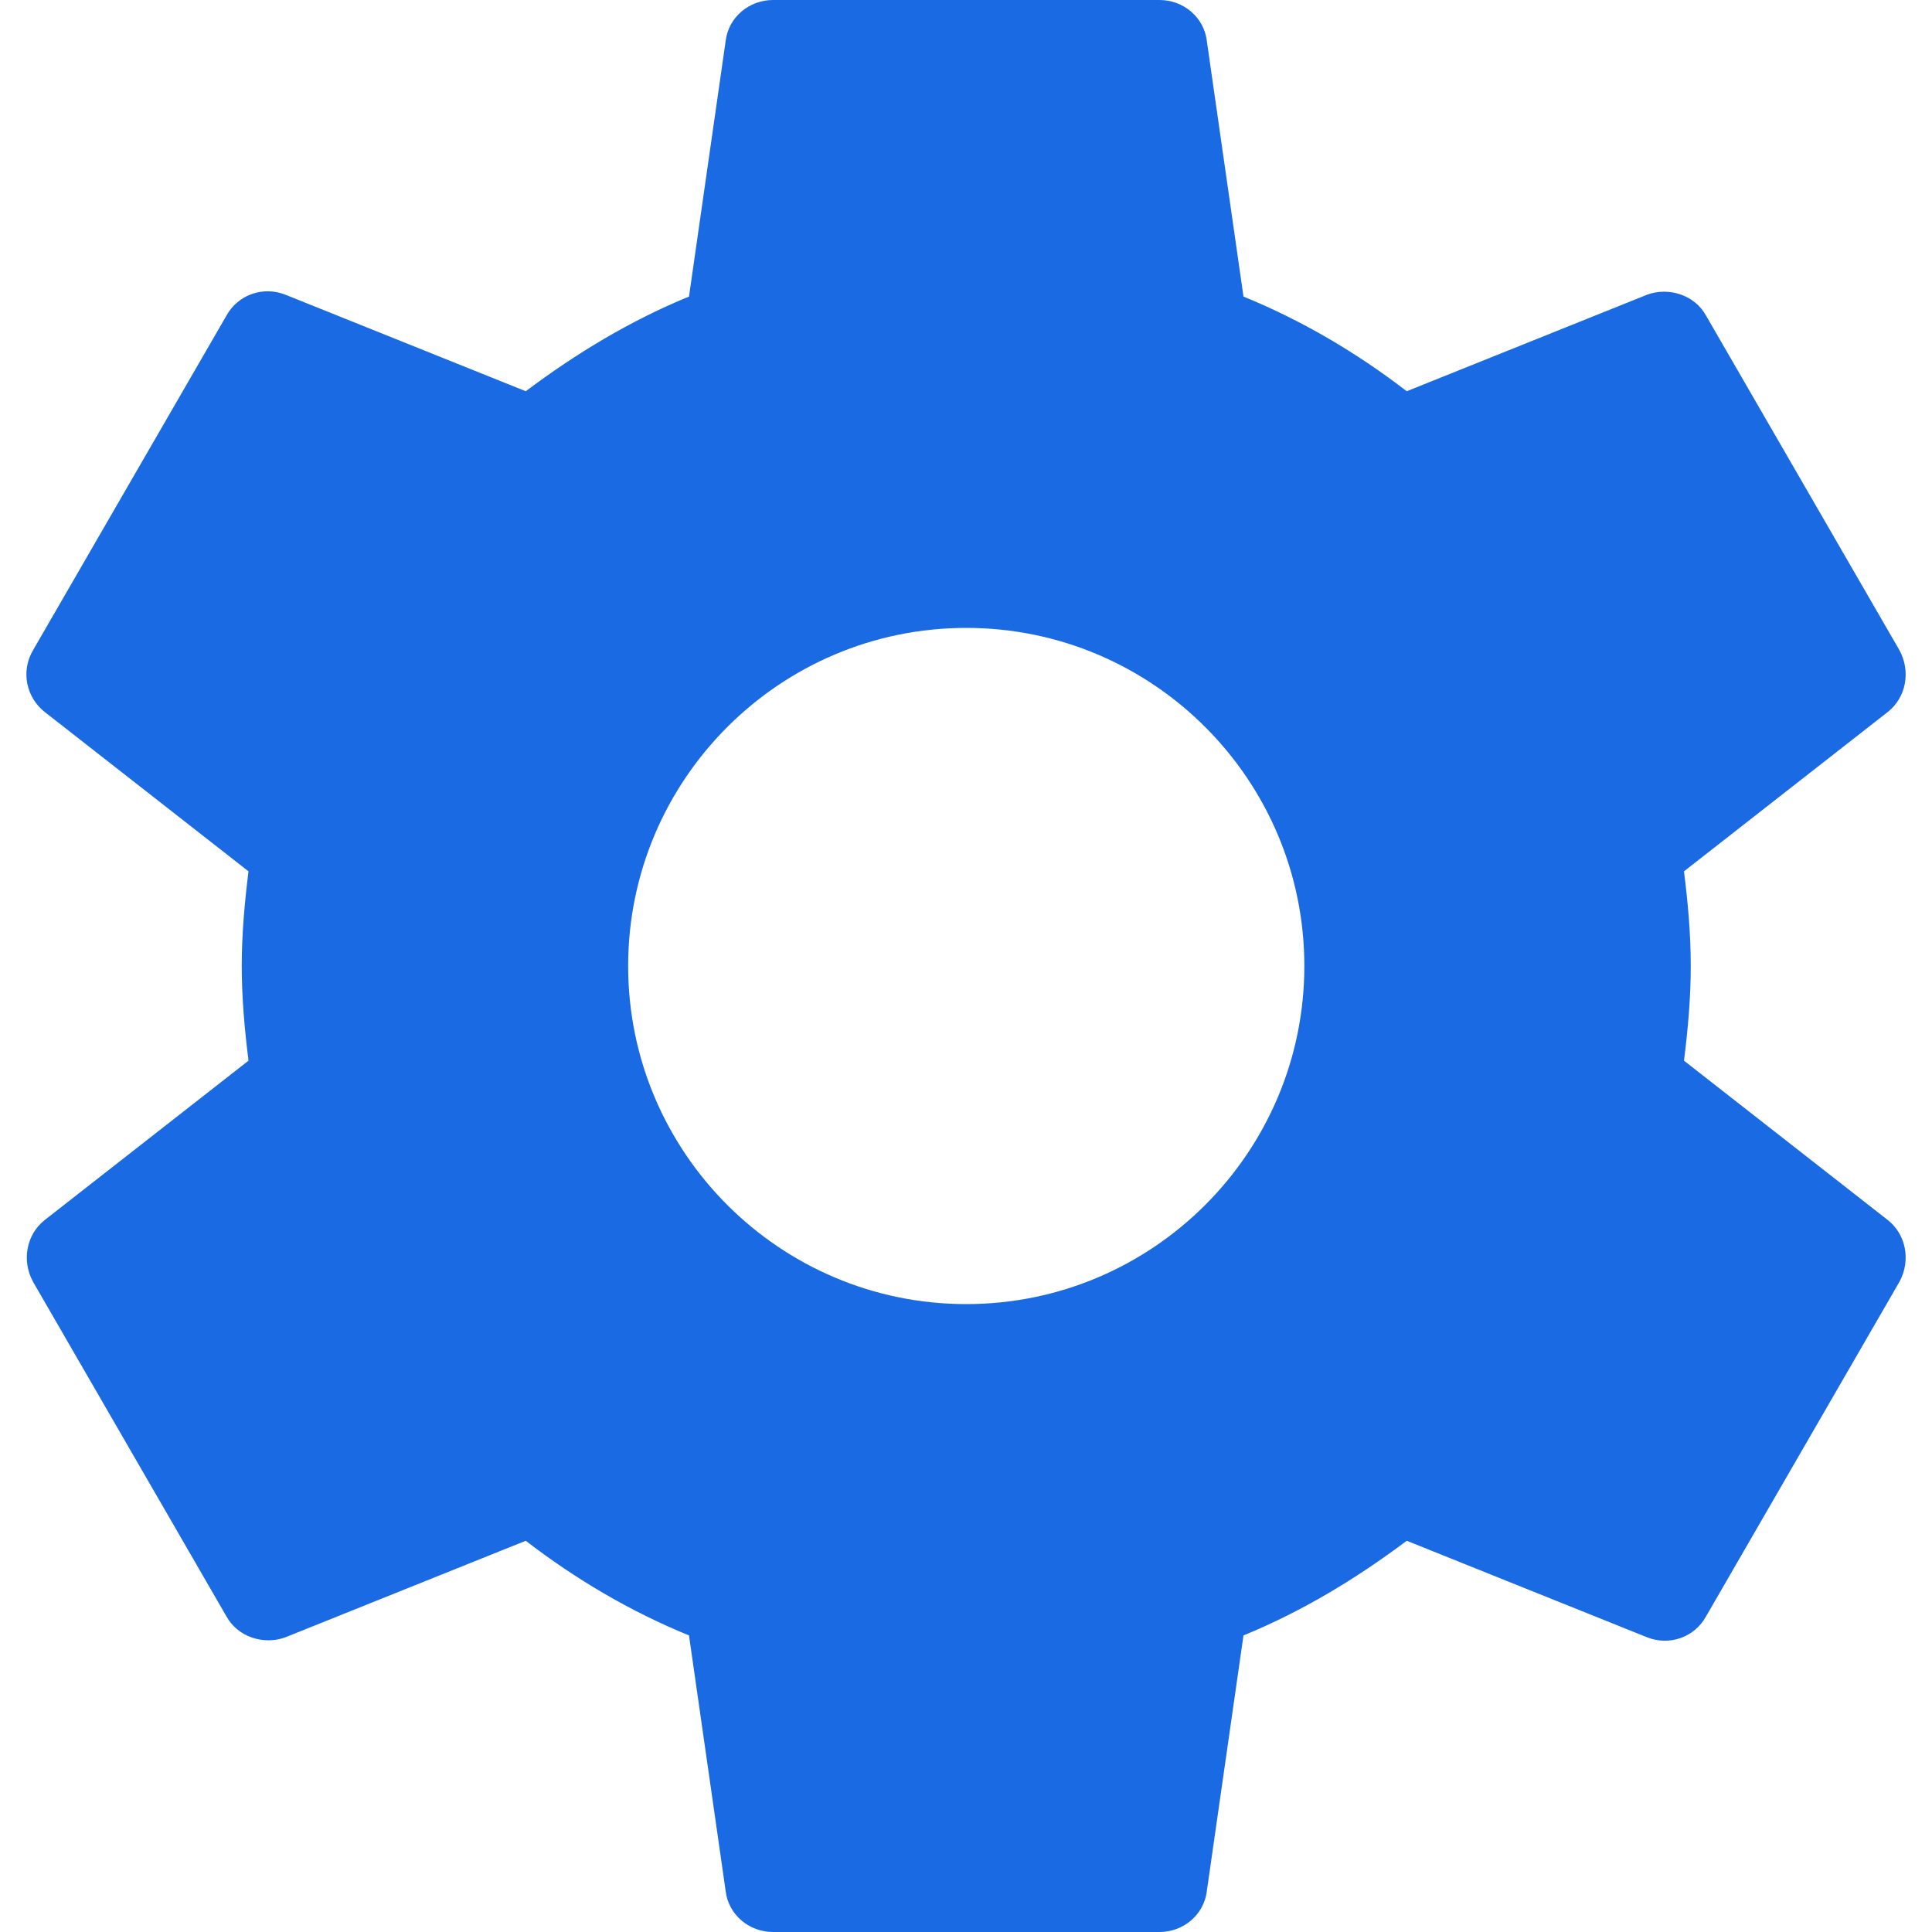
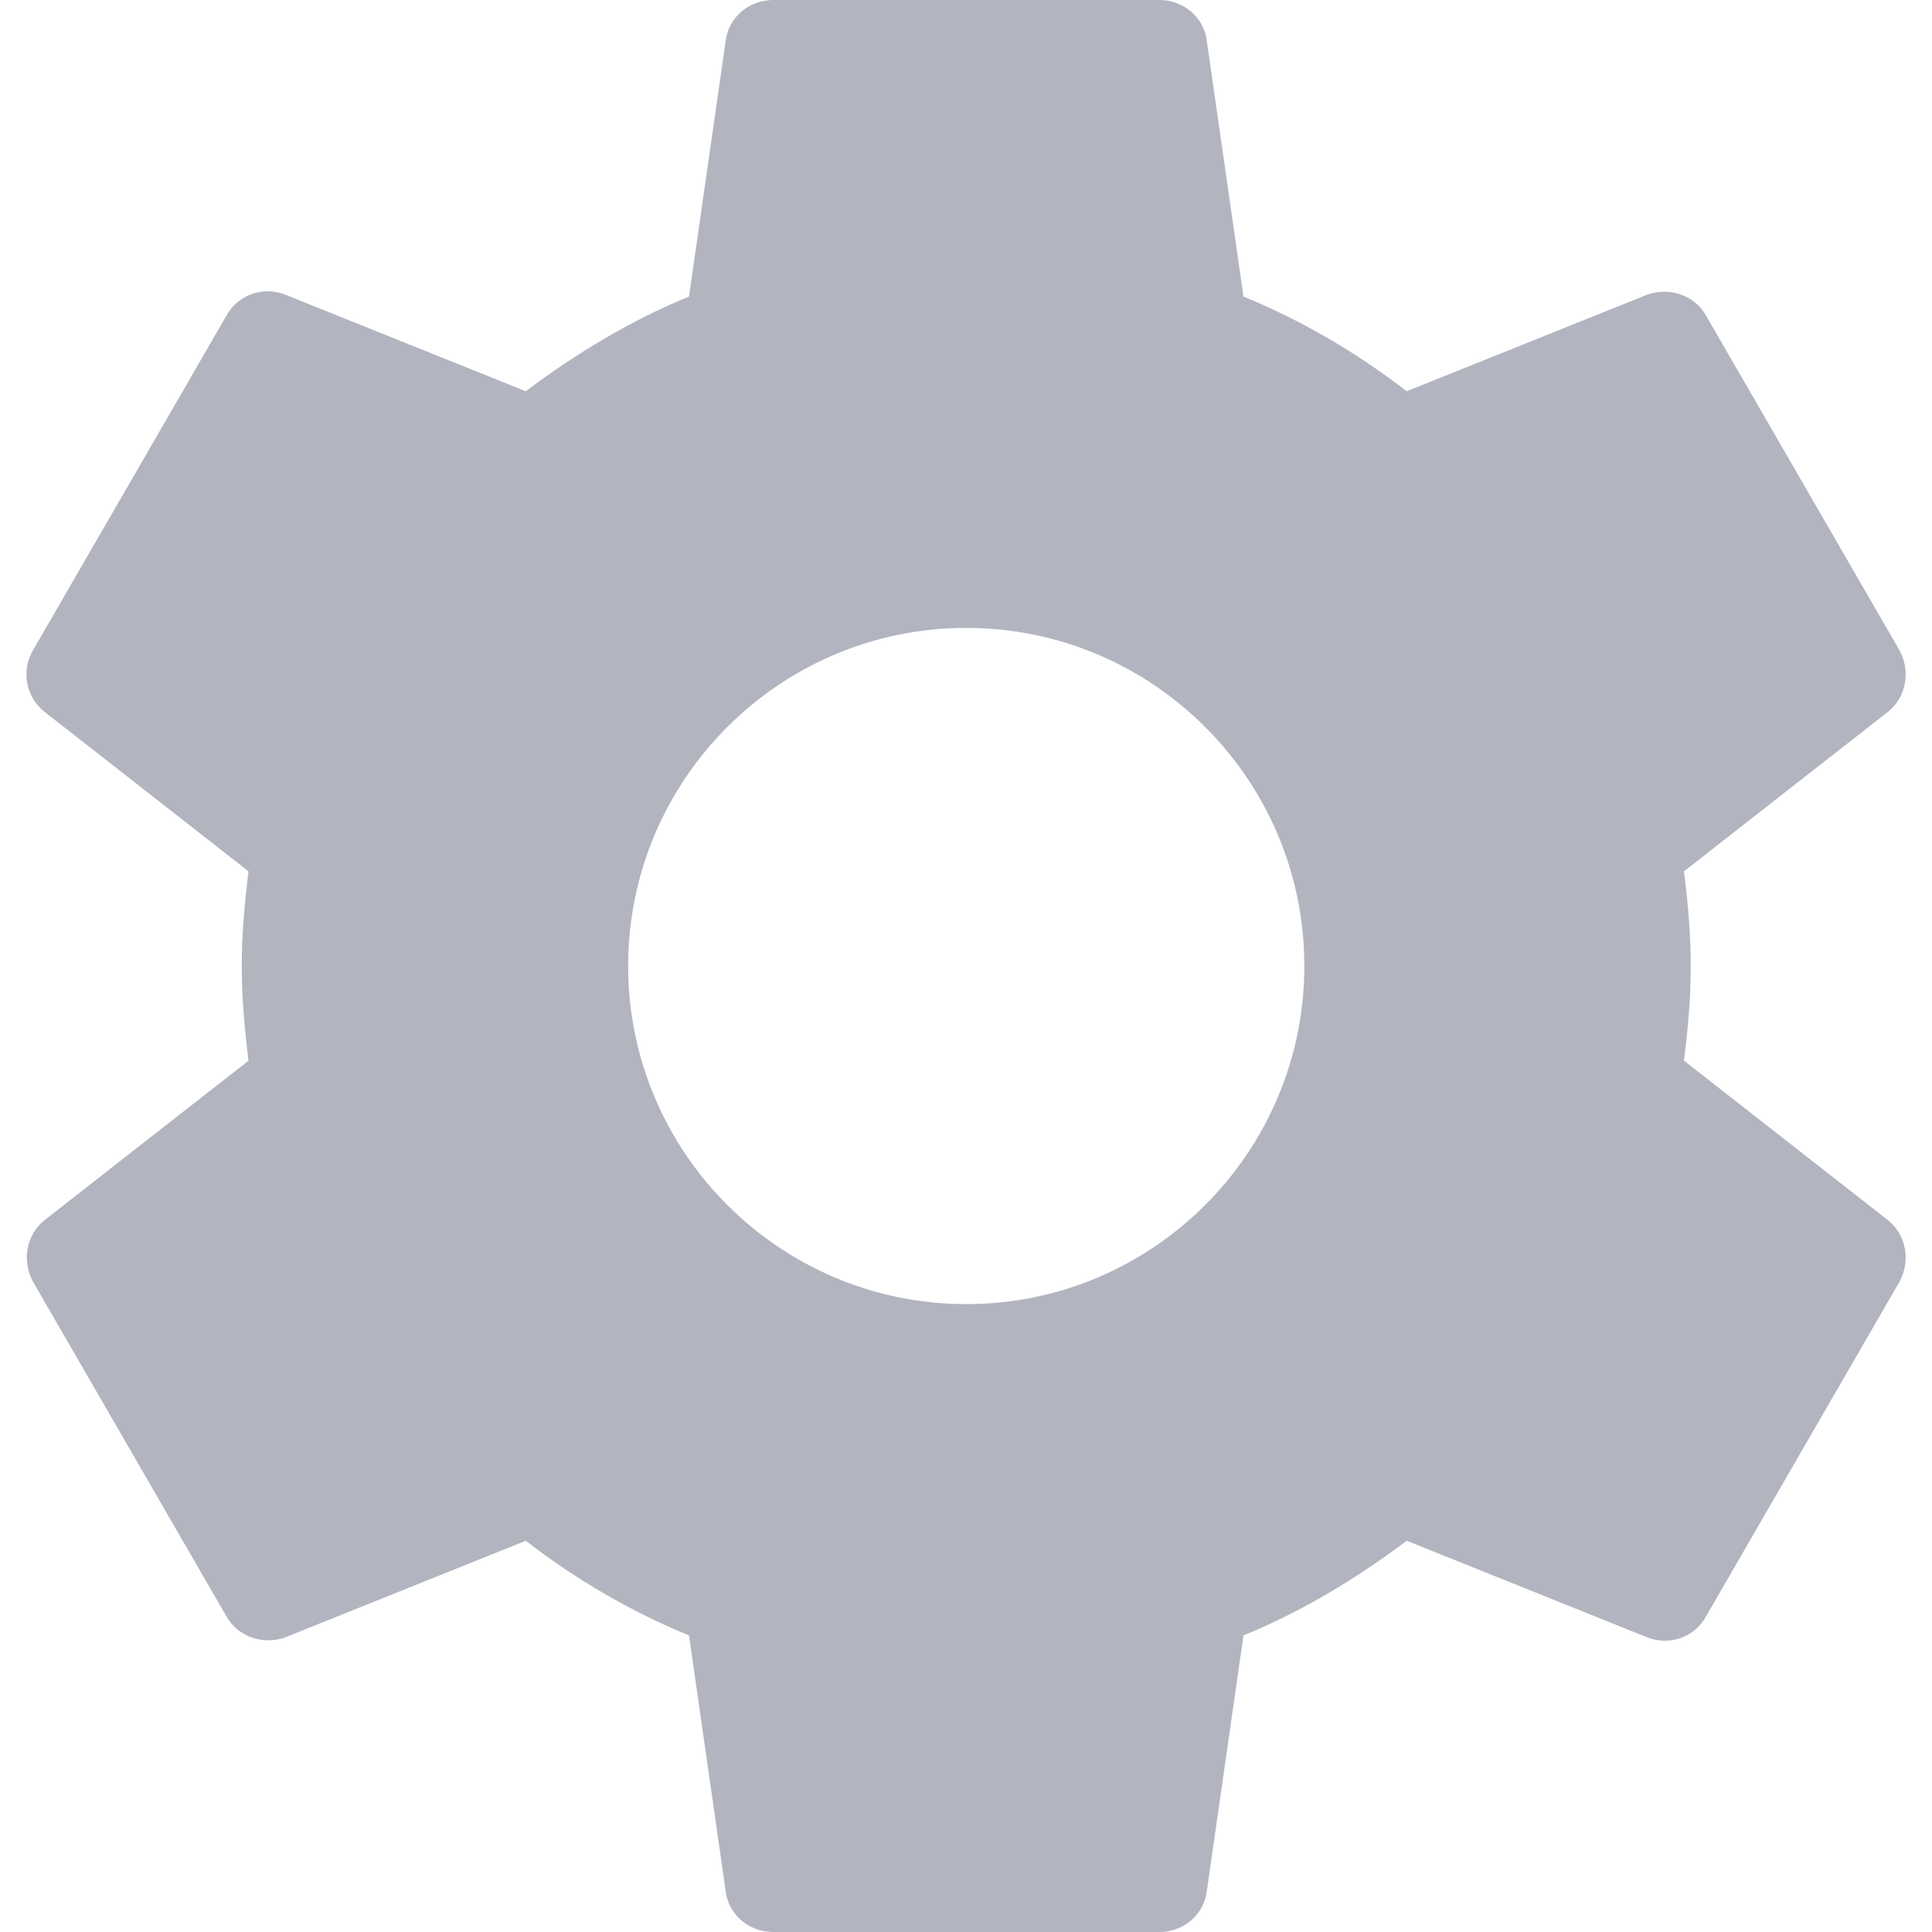
<svg xmlns="http://www.w3.org/2000/svg" width="16" height="16" viewBox="0 0 16 16" fill="none">
-   <path fill-rule="evenodd" clip-rule="evenodd" d="M14.002 8C14.002 8.272 13.978 8.528 13.946 8.784L15.634 10.104C15.786 10.224 15.826 10.44 15.73 10.616L14.13 13.384C14.034 13.56 13.826 13.632 13.642 13.56L11.65 12.76C11.234 13.072 10.786 13.344 10.298 13.544L9.994 15.664C9.97 15.856 9.802 16 9.602 16H6.402C6.202 16 6.034 15.856 6.01 15.664L5.706 13.544C5.218 13.344 4.77 13.08 4.354 12.76L2.362 13.56C2.186 13.624 1.97 13.56 1.874 13.384L0.274 10.616C0.178 10.44 0.218 10.224 0.37 10.104L2.058 8.784C2.026 8.528 2.002 8.264 2.002 8C2.002 7.736 2.026 7.472 2.058 7.216L0.37 5.896C0.218 5.776 0.17 5.56 0.274 5.384L1.874 2.616C1.97 2.44 2.178 2.368 2.362 2.44L4.354 3.24C4.77 2.928 5.218 2.656 5.706 2.456L6.01 0.336C6.034 0.144 6.202 0 6.402 0H9.602C9.802 0 9.97 0.144 9.994 0.336L10.298 2.456C10.786 2.656 11.234 2.92 11.65 3.24L13.642 2.44C13.818 2.376 14.034 2.44 14.13 2.616L15.73 5.384C15.826 5.56 15.786 5.776 15.634 5.896L13.946 7.216C13.978 7.472 14.002 7.728 14.002 8ZM5.202 8C5.202 9.544 6.458 10.8 8.002 10.8C9.546 10.8 10.802 9.544 10.802 8C10.802 6.456 9.546 5.2 8.002 5.2C6.458 5.2 5.202 6.456 5.202 8Z" fill="#1A6AE3" />
+   <path fill-rule="evenodd" clip-rule="evenodd" d="M14.002 8C14.002 8.272 13.978 8.528 13.946 8.784L15.634 10.104C15.786 10.224 15.826 10.44 15.73 10.616L14.13 13.384C14.034 13.56 13.826 13.632 13.642 13.56L11.65 12.76C11.234 13.072 10.786 13.344 10.298 13.544L9.994 15.664C9.97 15.856 9.802 16 9.602 16H6.402C6.202 16 6.034 15.856 6.01 15.664L5.706 13.544C5.218 13.344 4.77 13.08 4.354 12.76L2.362 13.56C2.186 13.624 1.97 13.56 1.874 13.384L0.274 10.616C0.178 10.44 0.218 10.224 0.37 10.104L2.058 8.784C2.026 8.528 2.002 8.264 2.002 8C2.002 7.736 2.026 7.472 2.058 7.216L0.37 5.896C0.218 5.776 0.17 5.56 0.274 5.384L1.874 2.616C1.97 2.44 2.178 2.368 2.362 2.44L4.354 3.24C4.77 2.928 5.218 2.656 5.706 2.456L6.01 0.336C6.034 0.144 6.202 0 6.402 0H9.602C9.802 0 9.97 0.144 9.994 0.336L10.298 2.456C10.786 2.656 11.234 2.92 11.65 3.24L13.642 2.44C13.818 2.376 14.034 2.44 14.13 2.616L15.73 5.384C15.826 5.56 15.786 5.776 15.634 5.896L13.946 7.216C13.978 7.472 14.002 7.728 14.002 8ZM5.202 8C5.202 9.544 6.458 10.8 8.002 10.8C9.546 10.8 10.802 9.544 10.802 8C10.802 6.456 9.546 5.2 8.002 5.2C6.458 5.2 5.202 6.456 5.202 8Z" fill="#B2B5C0" />
</svg>
